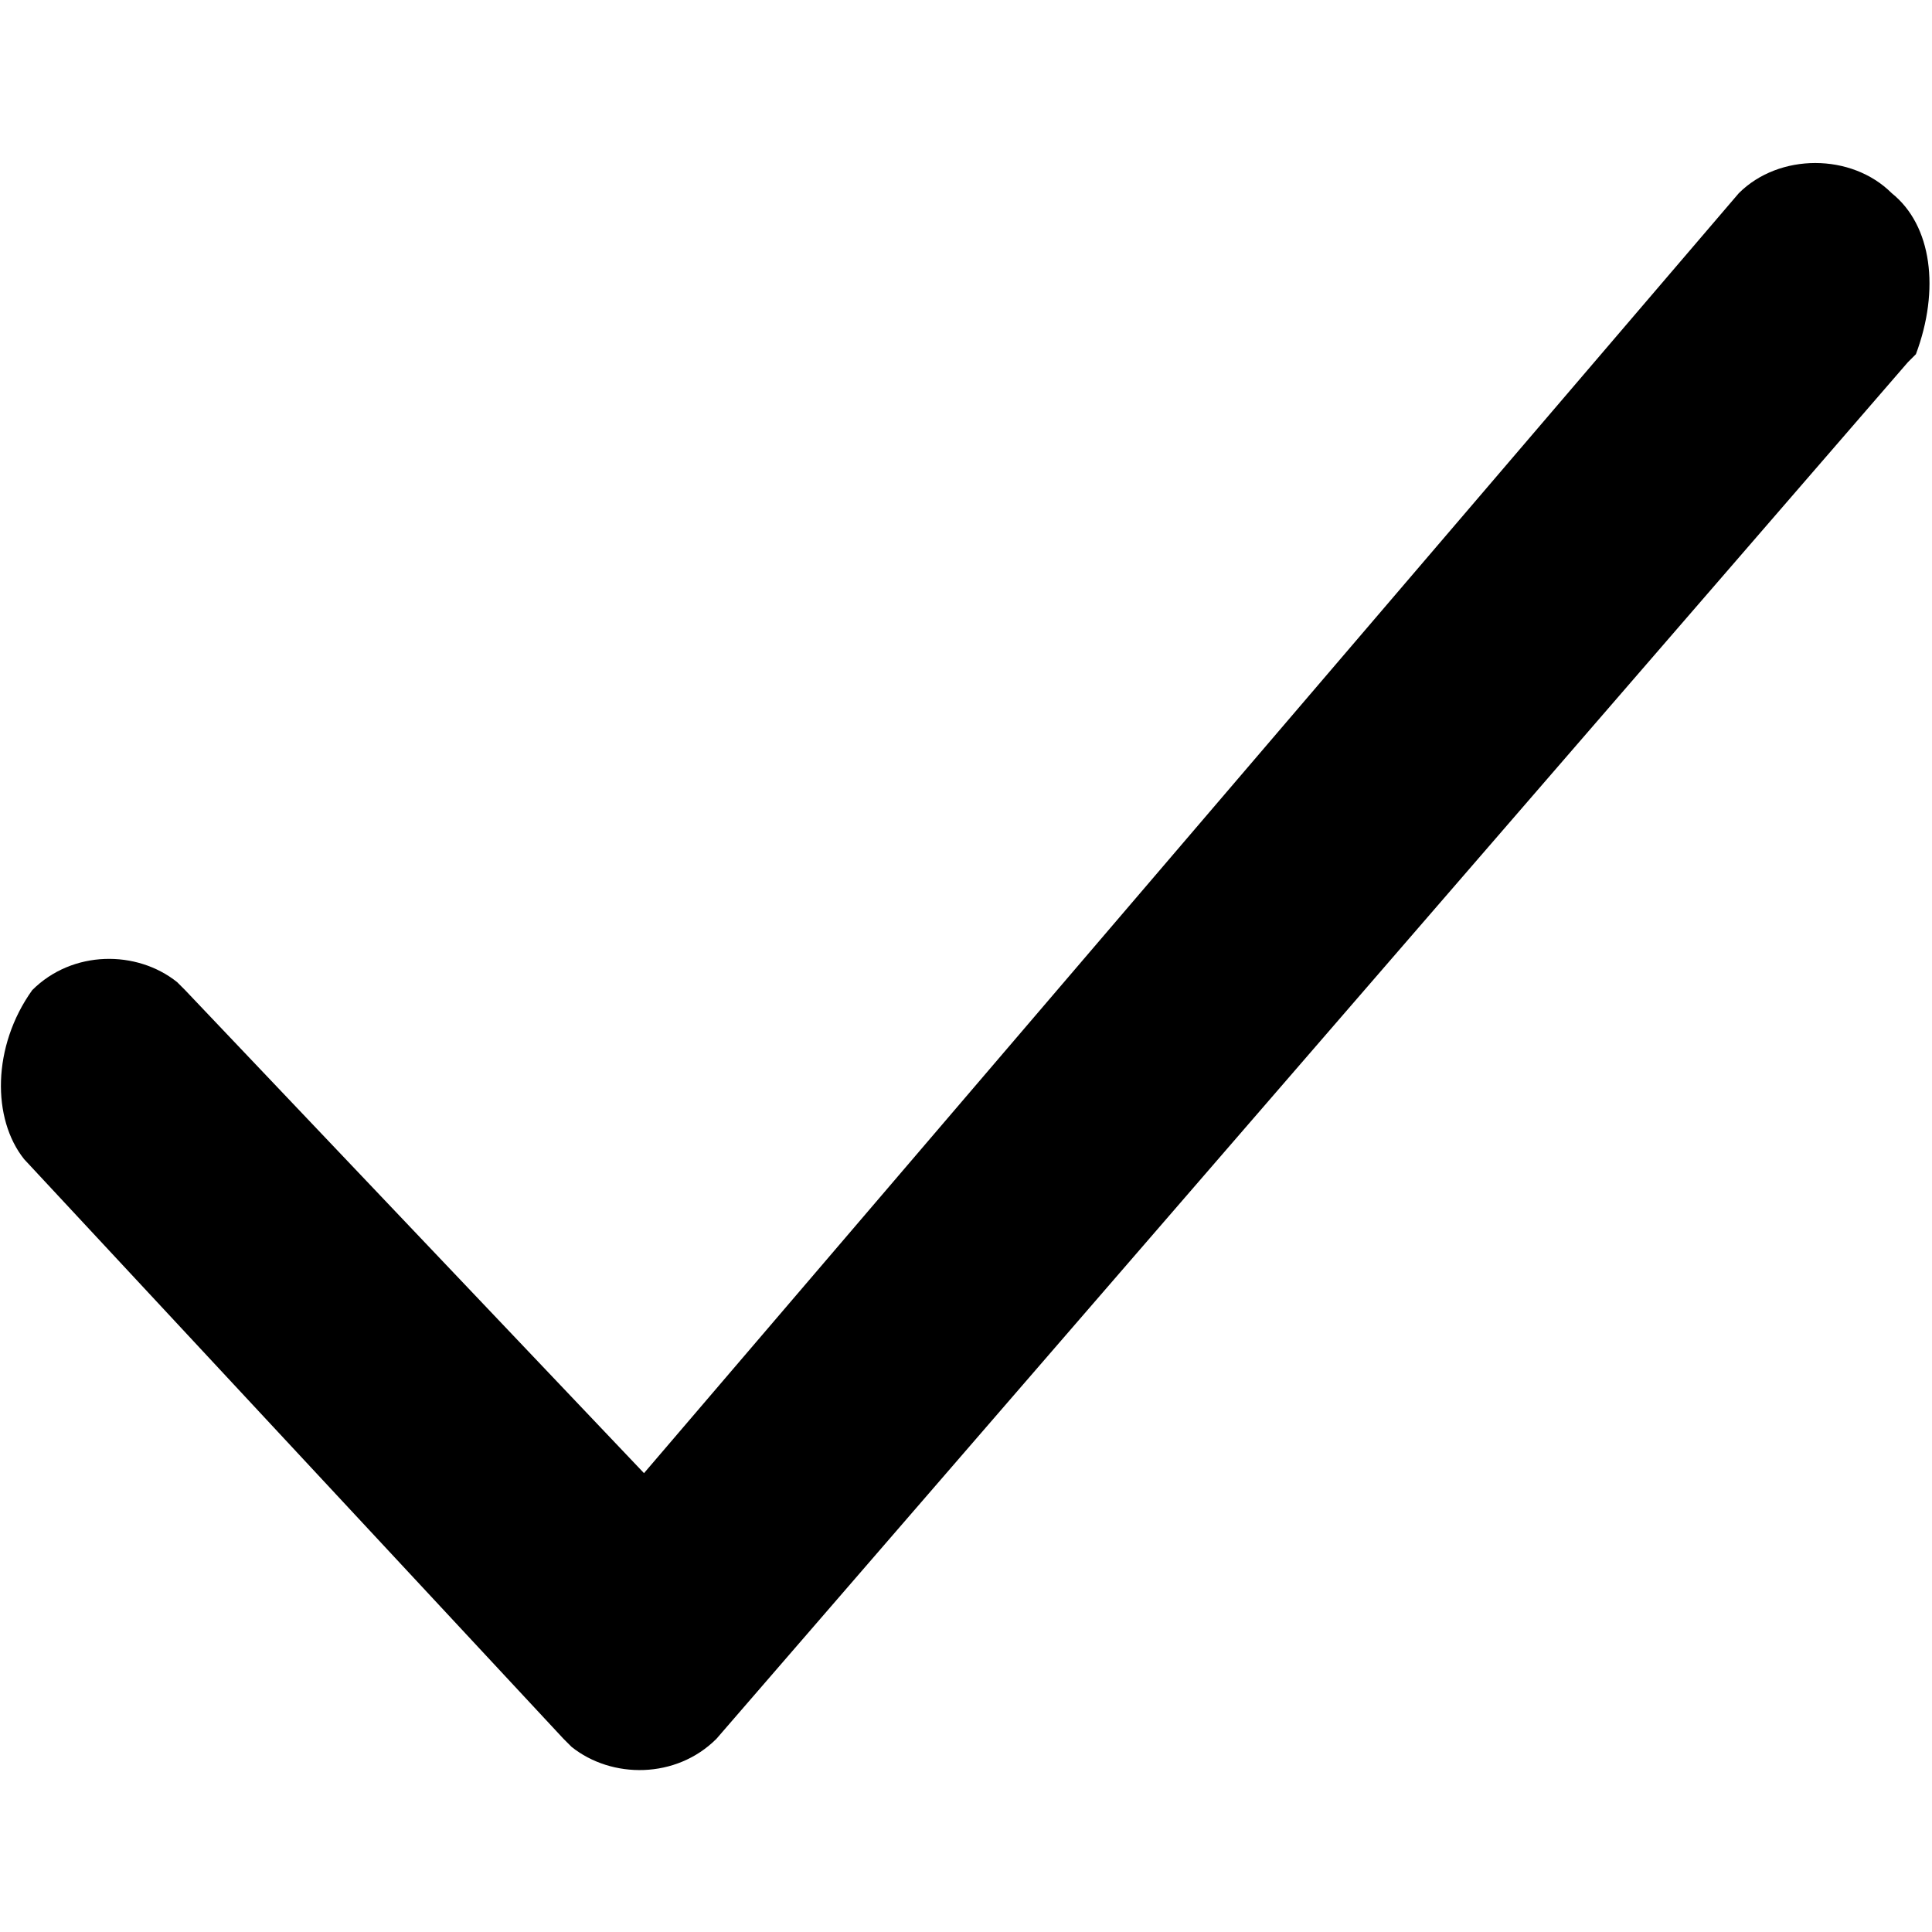
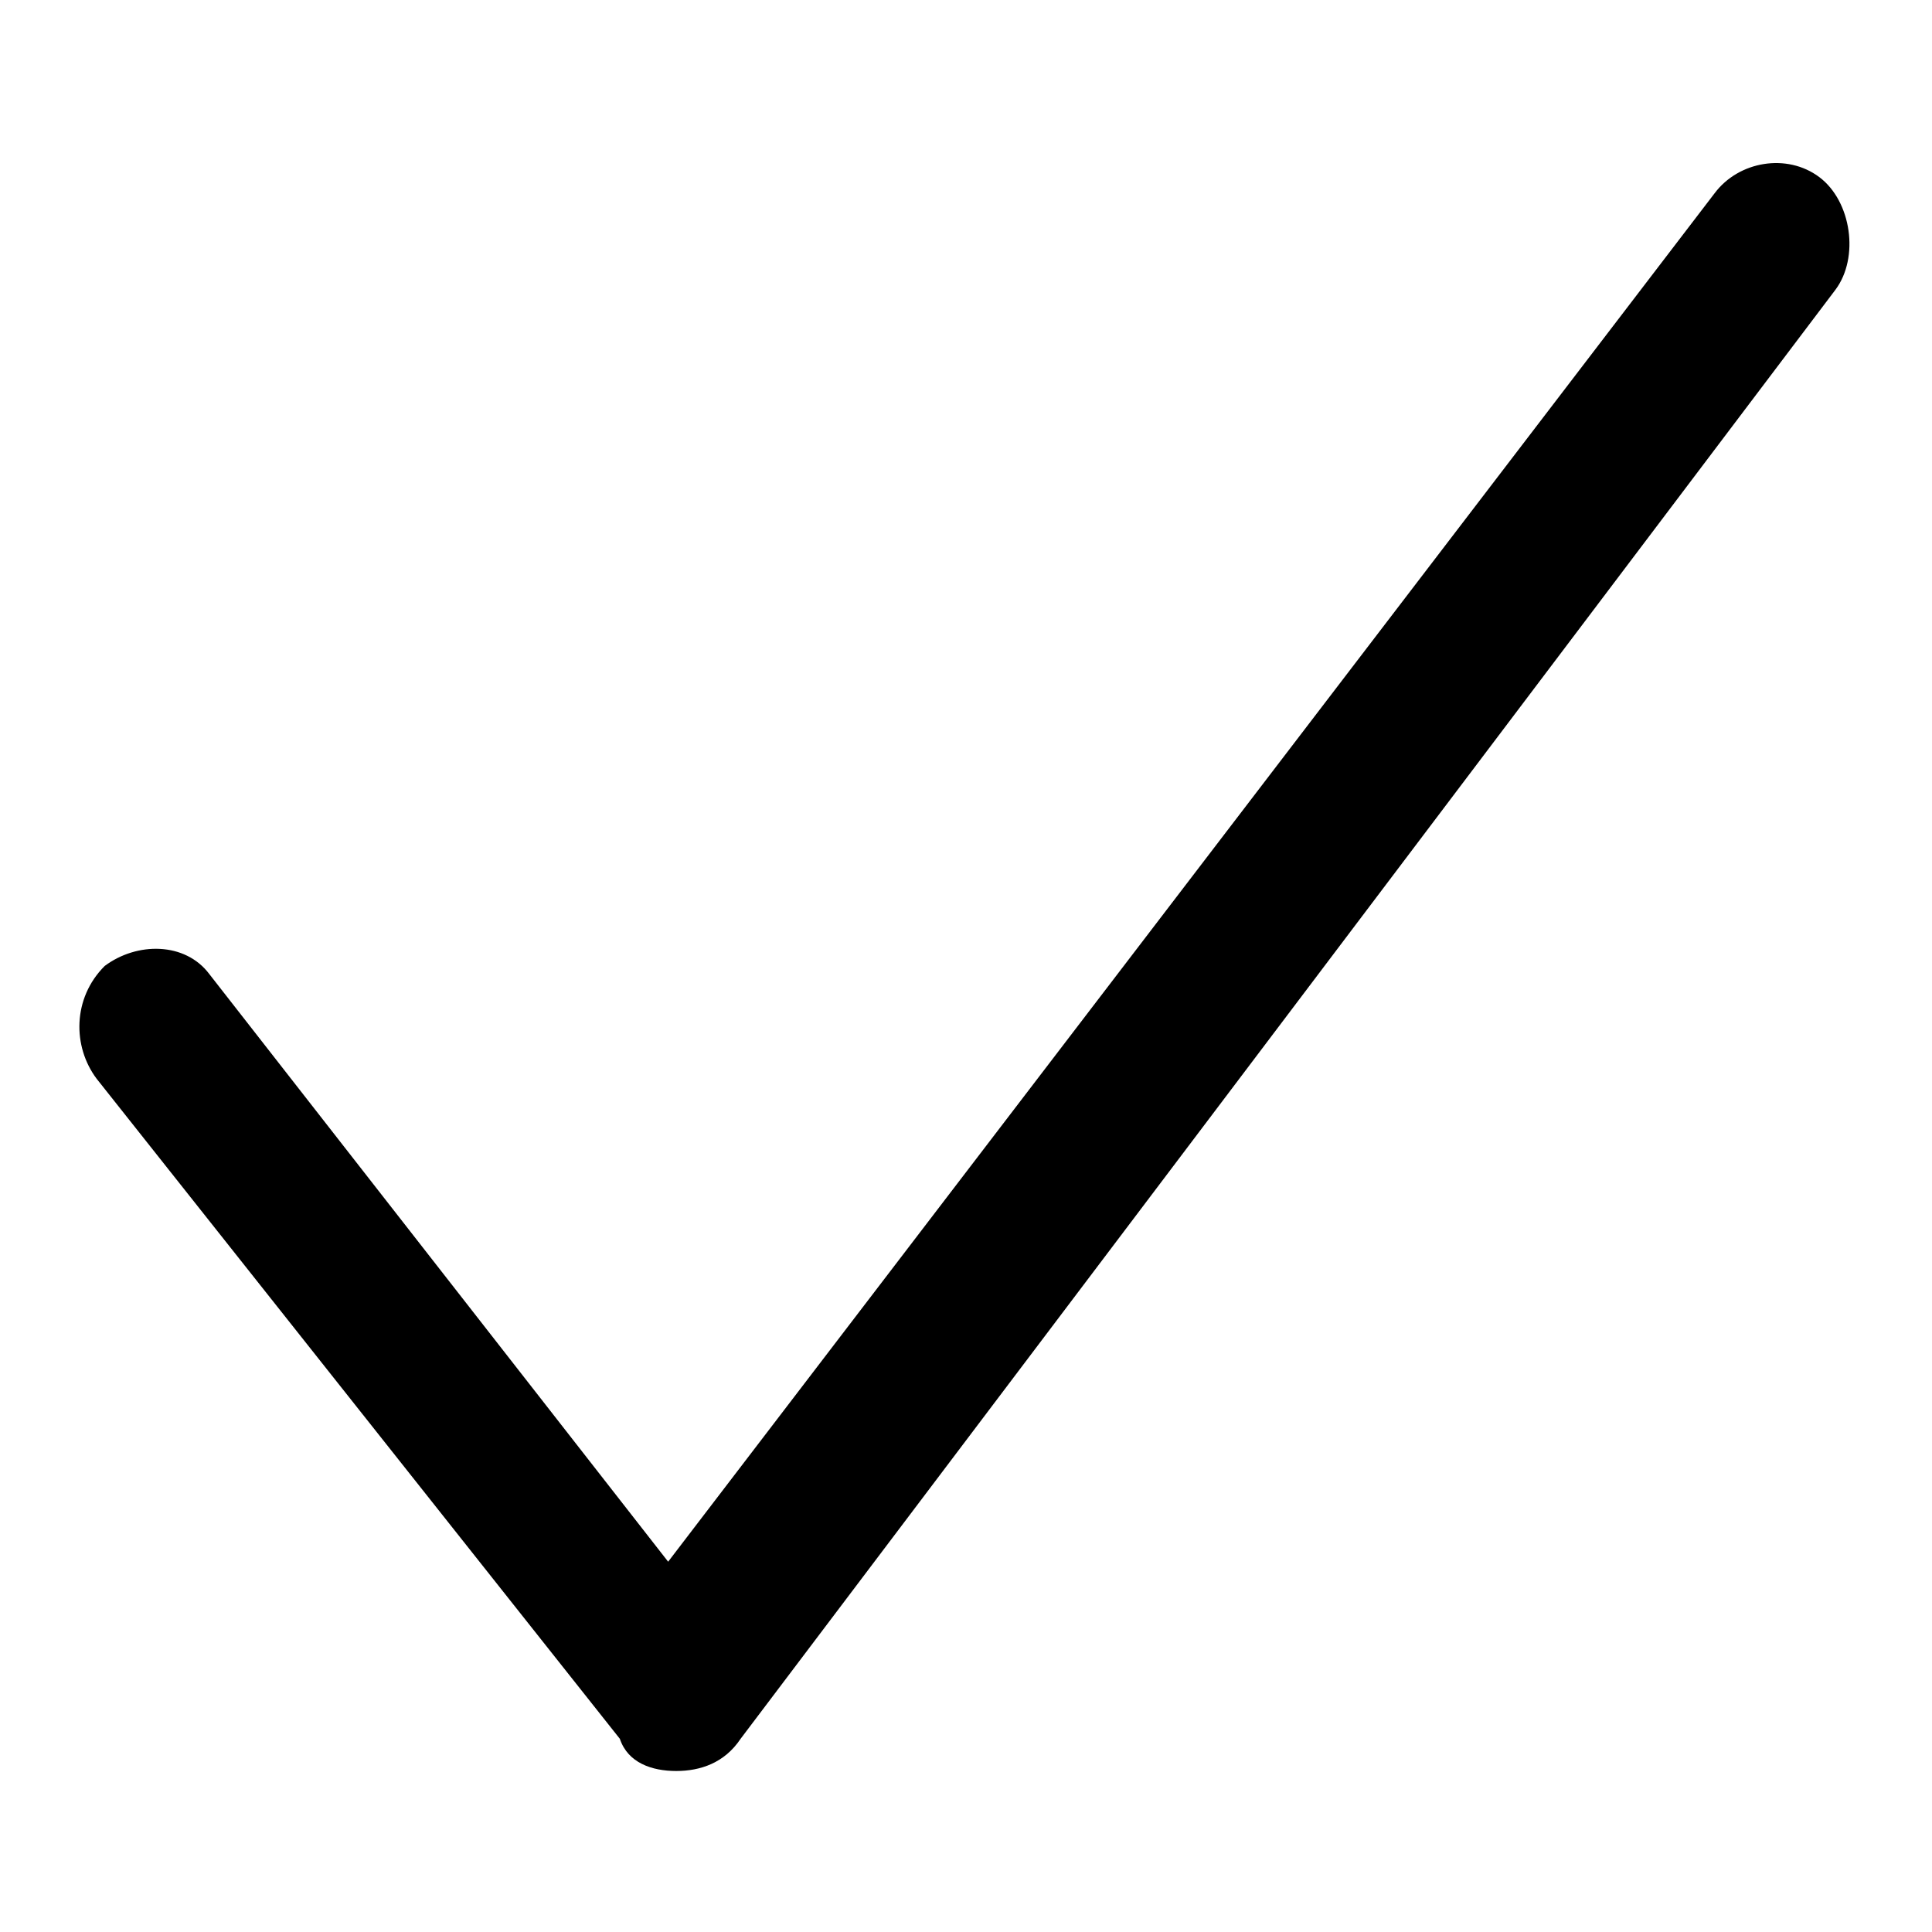
<svg xmlns="http://www.w3.org/2000/svg" fill="currentColor" viewBox="0 0 24 24">
-   <path d="m21.6 2.4c.5-.5 1.4-.5 1.9 0 .5.4.6 1.2.3 2l-.1.1-14.8 17.1c-.5.5-1.3.5-1.8.1l-.1-.1-6.7-7.2c-.4-.5-.4-1.4.1-2.1.5-.5 1.3-.5 1.8-.1l.1.1 5.7 6z" />
+   <path d="m8.4 22c-.3 0-.6-.1-.7-.4l-6.5-8.2c-.3-.4-.3-1 .1-1.4.4-.3 1-.3 1.3.1l5.7 7.3 13-17c.3-.4.9-.5 1.3-.2s.5 1 .2 1.4l-13.6 18c-.2.3-.5.4-.8.4z" />
</svg>
